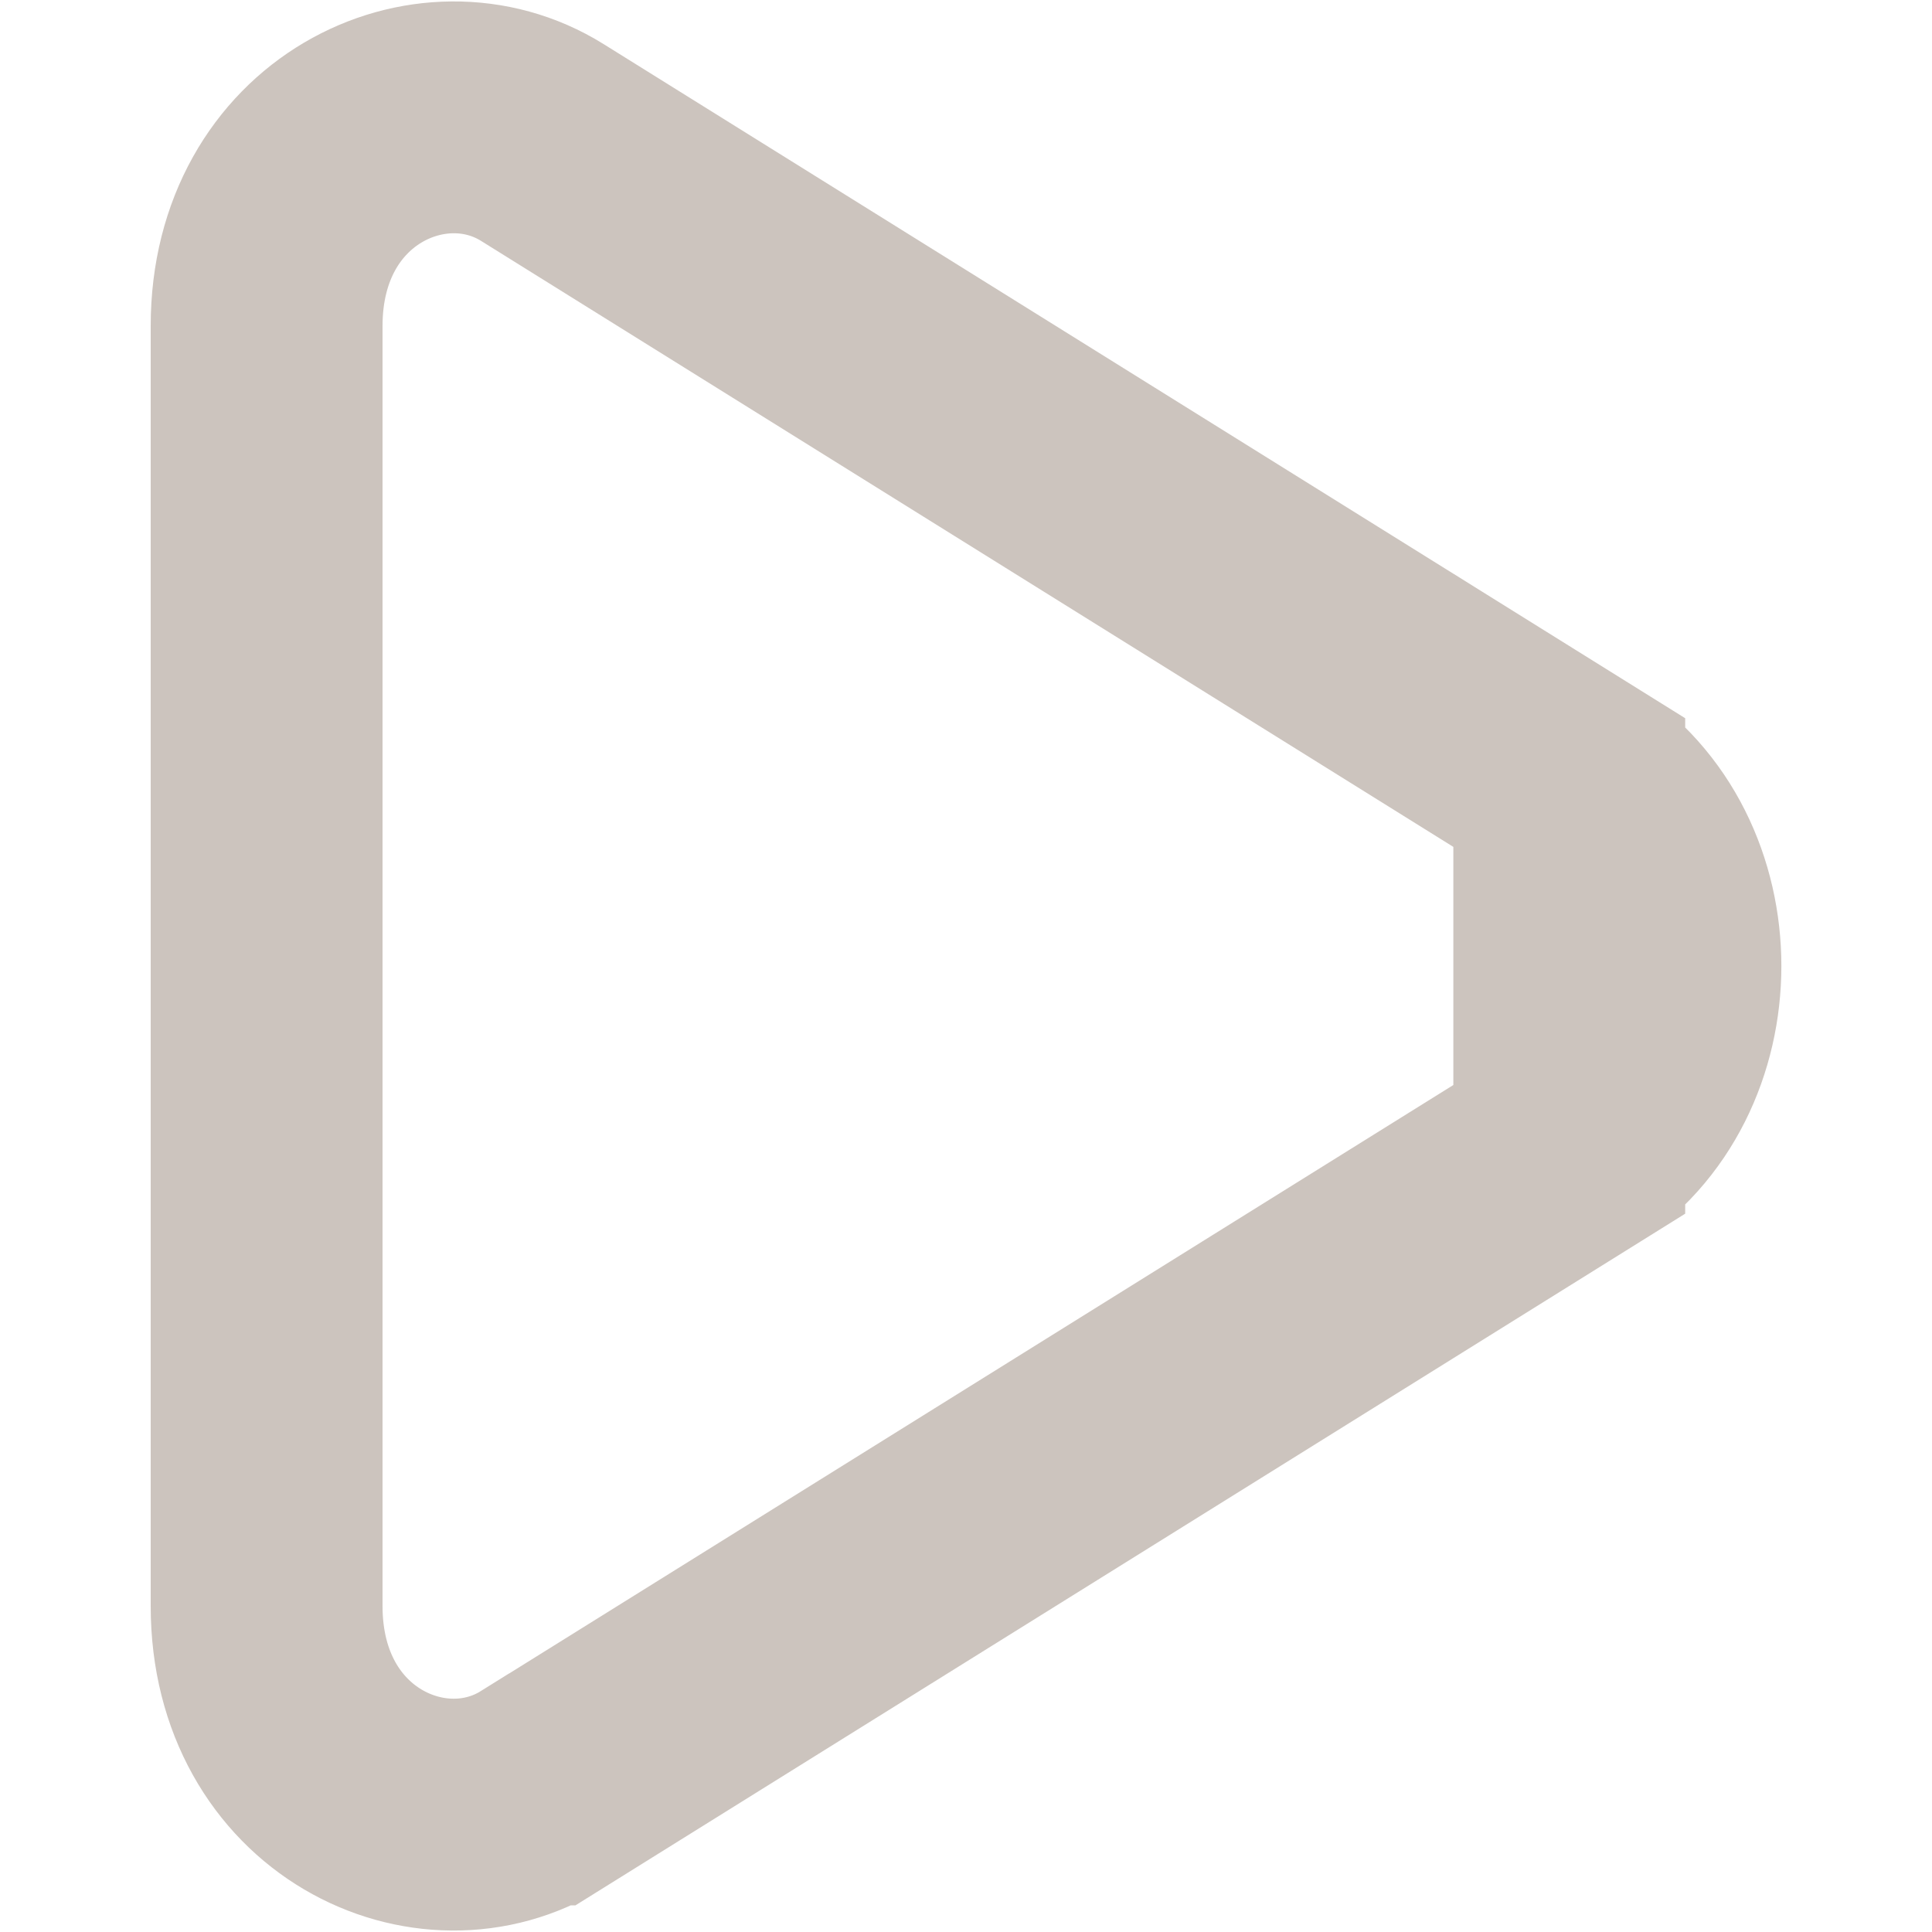
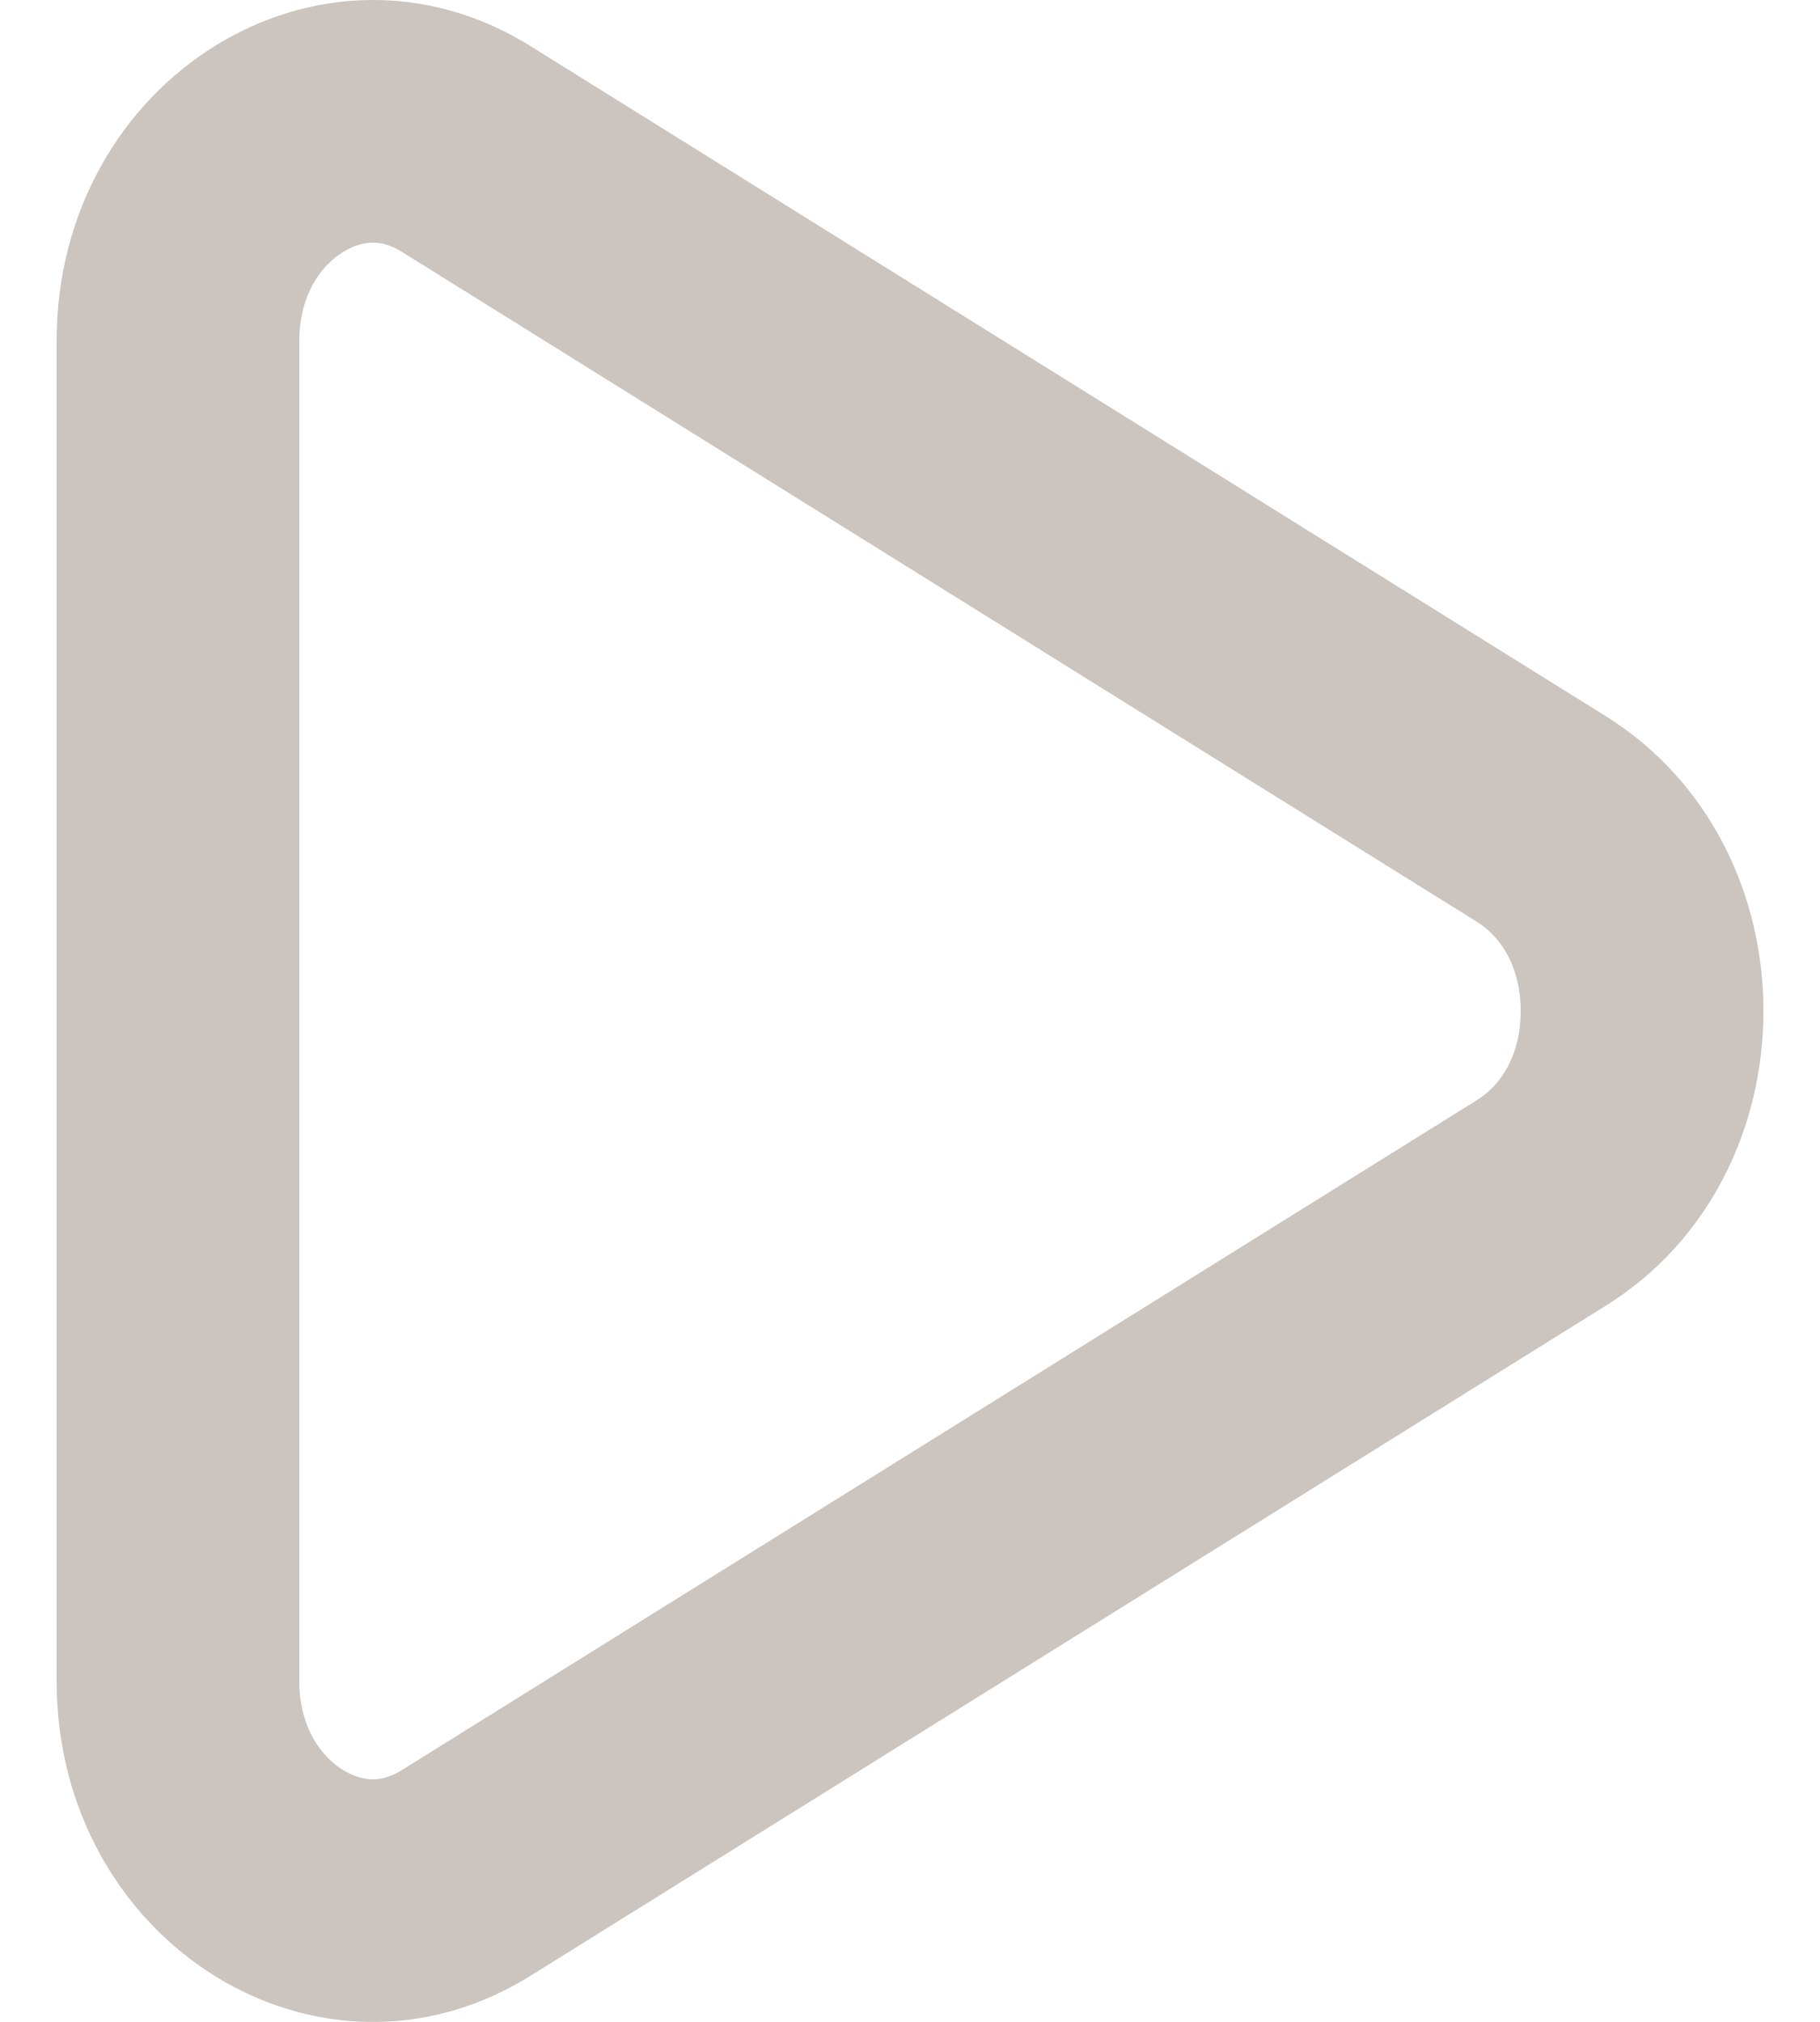
- <svg xmlns="http://www.w3.org/2000/svg" width="20" height="20" viewBox="0 0 20 20" fill="none">
-   <path d="M16.245 11.898L16.245 11.898C17.572 11.072 17.573 8.929 16.245 8.101V11.898ZM16.245 11.898L5.614 18.524L5.613 18.524C4.468 19.239 2.76 18.445 2.76 16.626V3.374C2.76 1.556 4.468 0.761 5.614 1.475C5.614 1.475 5.614 1.475 5.614 1.475L16.245 8.101L16.245 11.898Z" stroke="#CCC4BE" stroke-width="2.4" />
+ <svg xmlns="http://www.w3.org/2000/svg" width="18" height="20" viewBox="0 0 18 20" fill="none">
+   <path fill-rule="evenodd" clip-rule="evenodd" d="M14.611 10.879C14.851 10.73 15.04 10.427 15.04 10C15.04 9.574 14.851 9.27 14.61 9.12M14.61 9.12L3.979 2.494C3.979 2.494 3.979 2.494 3.979 2.494C3.851 2.414 3.754 2.399 3.682 2.4C3.601 2.402 3.499 2.426 3.391 2.494C3.178 2.626 2.96 2.912 2.96 3.374V16.626C2.96 17.088 3.178 17.374 3.39 17.506C3.499 17.574 3.6 17.598 3.681 17.6C3.753 17.601 3.85 17.586 3.978 17.506L14.611 10.879M5.248 0.457L15.88 7.083C17.961 8.381 17.961 11.62 15.88 12.916L5.248 19.542C3.166 20.841 0.56 19.22 0.56 16.626V3.374C0.56 0.78 3.166 -0.841 5.248 0.457Z" fill="#CCC4BE" />
</svg>
